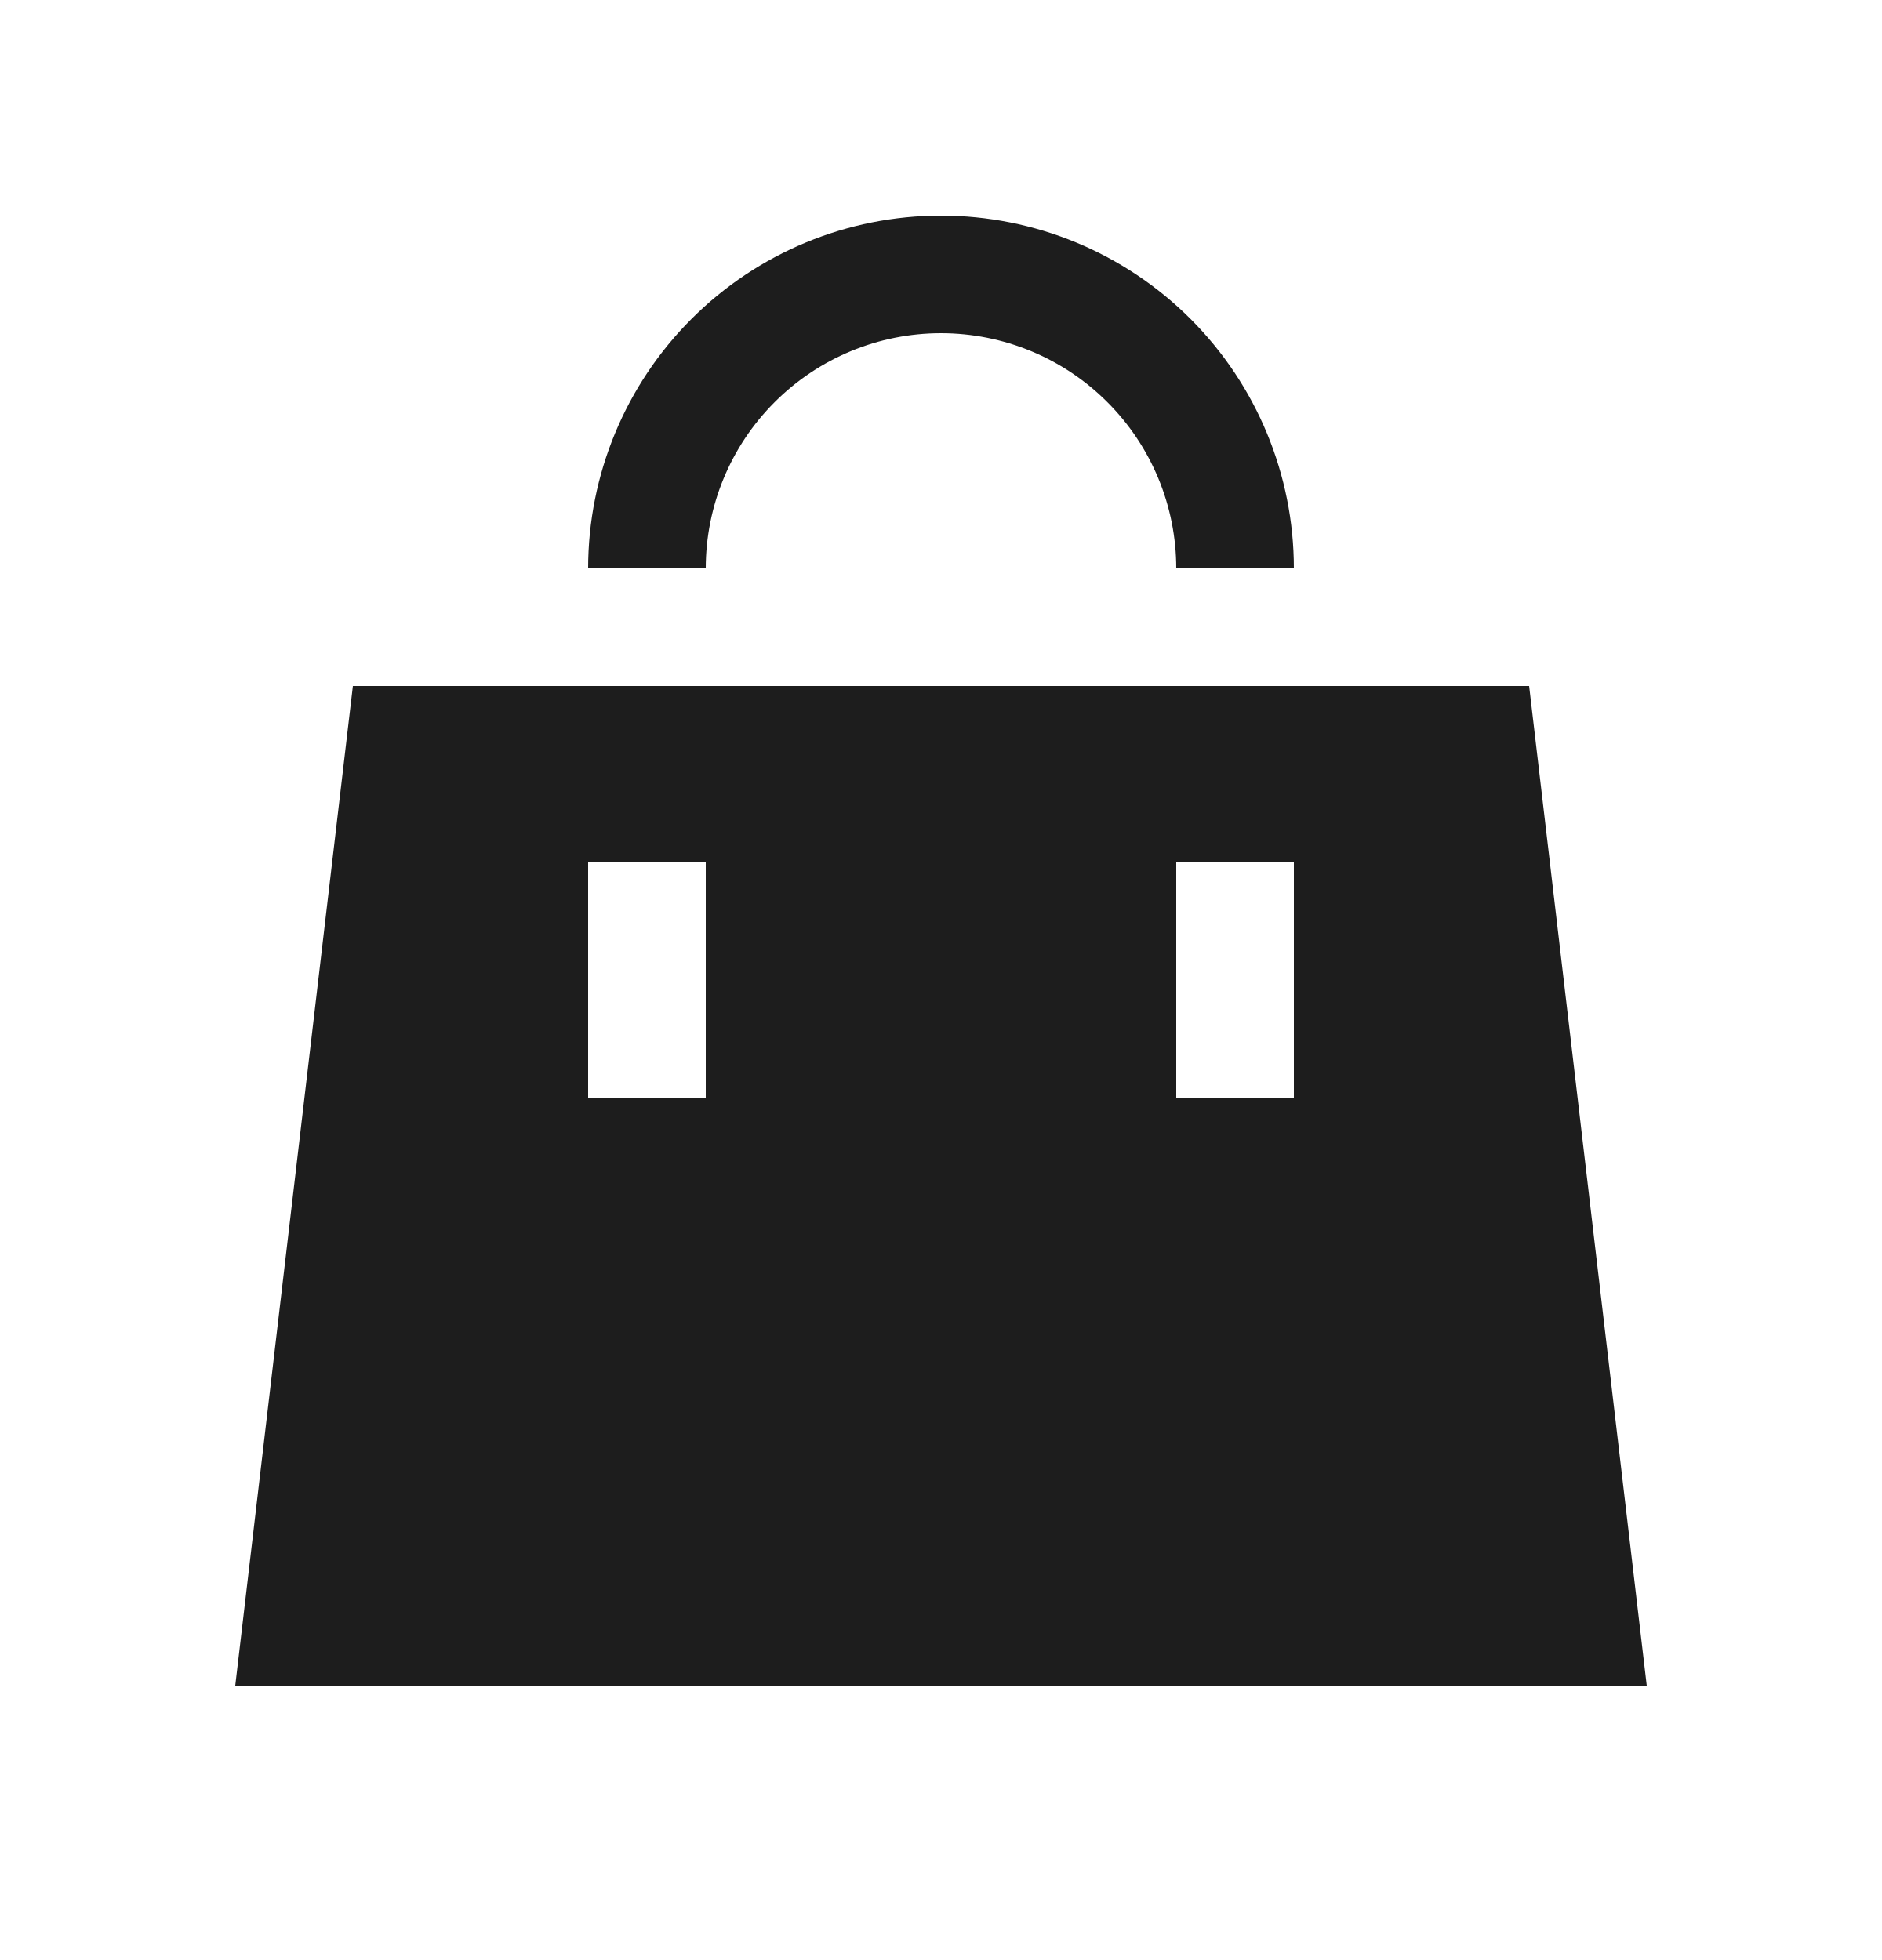
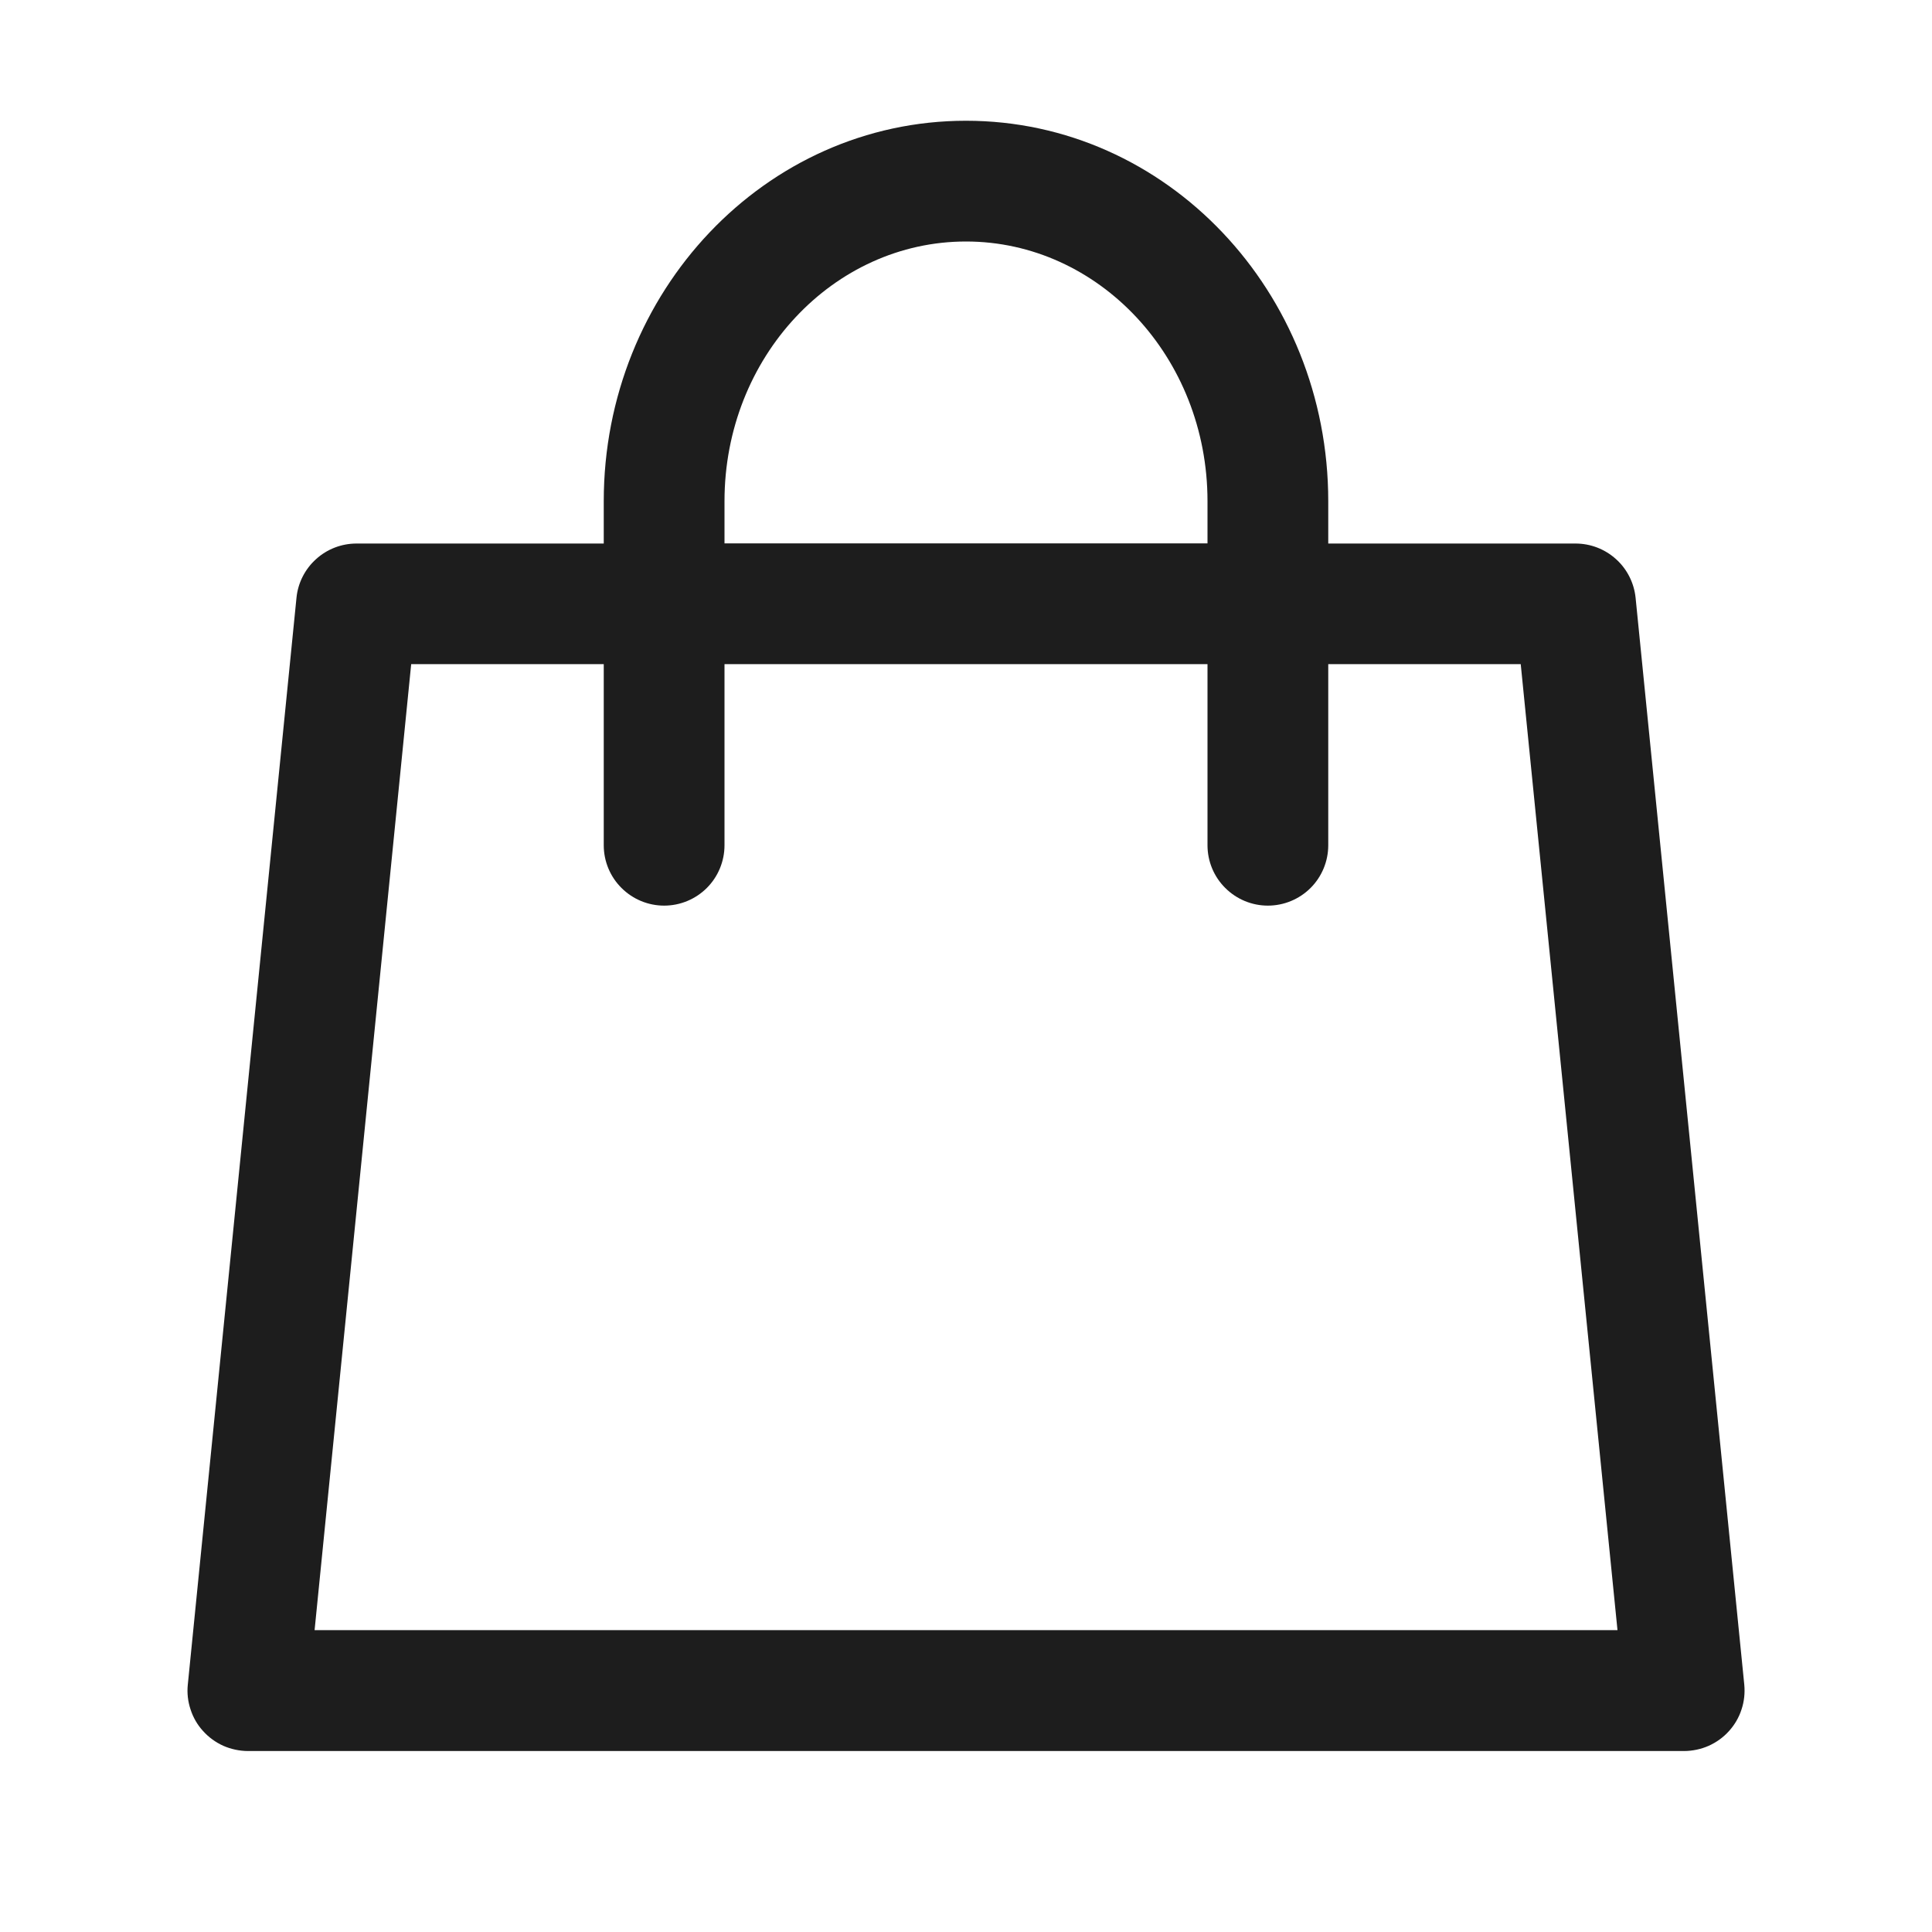
- <svg xmlns="http://www.w3.org/2000/svg" width="24" height="25" viewBox="0 0 24 25" fill="none">
-   <path d="M4.5 8.75H19.5L21 21.5H3L4.5 8.75ZM7.5 14H9V11H7.5V14ZM15 14H16.5V11H15V14ZM9 7.25H7.5C7.5 6.057 7.974 4.912 8.818 4.068C9.662 3.224 10.806 2.75 12 2.75C13.194 2.75 14.338 3.224 15.182 4.068C16.026 4.912 16.5 6.057 16.5 7.25H15C15 6.454 14.684 5.691 14.121 5.129C13.559 4.566 12.796 4.25 12 4.25C11.204 4.25 10.441 4.566 9.879 5.129C9.316 5.691 9 6.454 9 7.25Z" fill="#1D1D1D" />
+ <svg xmlns="http://www.w3.org/2000/svg" width="24" height="24" viewBox="0 0 24 24" fill="none">
+   <path d="M7.5 6.75V6.226C7.5 3.626 9.504 1.5 12 1.5C14.496 1.5 16.5 3.626 16.5 6.226V6.752H19.572C19.758 6.752 19.937 6.821 20.075 6.946C20.213 7.07 20.299 7.242 20.318 7.426L21.668 20.927C21.678 21.031 21.667 21.136 21.634 21.235C21.602 21.335 21.548 21.427 21.478 21.504C21.408 21.582 21.322 21.644 21.226 21.687C21.131 21.729 21.027 21.751 20.922 21.752H3.078C2.974 21.751 2.87 21.729 2.774 21.687C2.679 21.644 2.593 21.582 2.523 21.504C2.452 21.427 2.399 21.335 2.367 21.235C2.334 21.136 2.322 21.031 2.333 20.927L3.683 7.426C3.701 7.242 3.788 7.07 3.926 6.946C4.063 6.821 4.243 6.752 4.428 6.752H7.5V6.75ZM9 6.75H15V6.226C15 4.436 13.647 3 12 3C10.353 3 9 4.436 9 6.226V6.752V6.75ZM7.5 8.25H5.108L3.908 20.25H20.093L18.891 8.25H16.5V10.5C16.5 10.699 16.421 10.89 16.281 11.03C16.14 11.171 15.949 11.25 15.75 11.25C15.551 11.25 15.361 11.171 15.22 11.03C15.079 10.89 15 10.699 15 10.5V8.25H9V10.5C9 10.699 8.921 10.89 8.781 11.03C8.64 11.171 8.449 11.25 8.25 11.25C8.051 11.25 7.861 11.171 7.72 11.03C7.579 10.89 7.5 10.699 7.5 10.5V8.25Z" fill="#1D1D1D" />
</svg>
